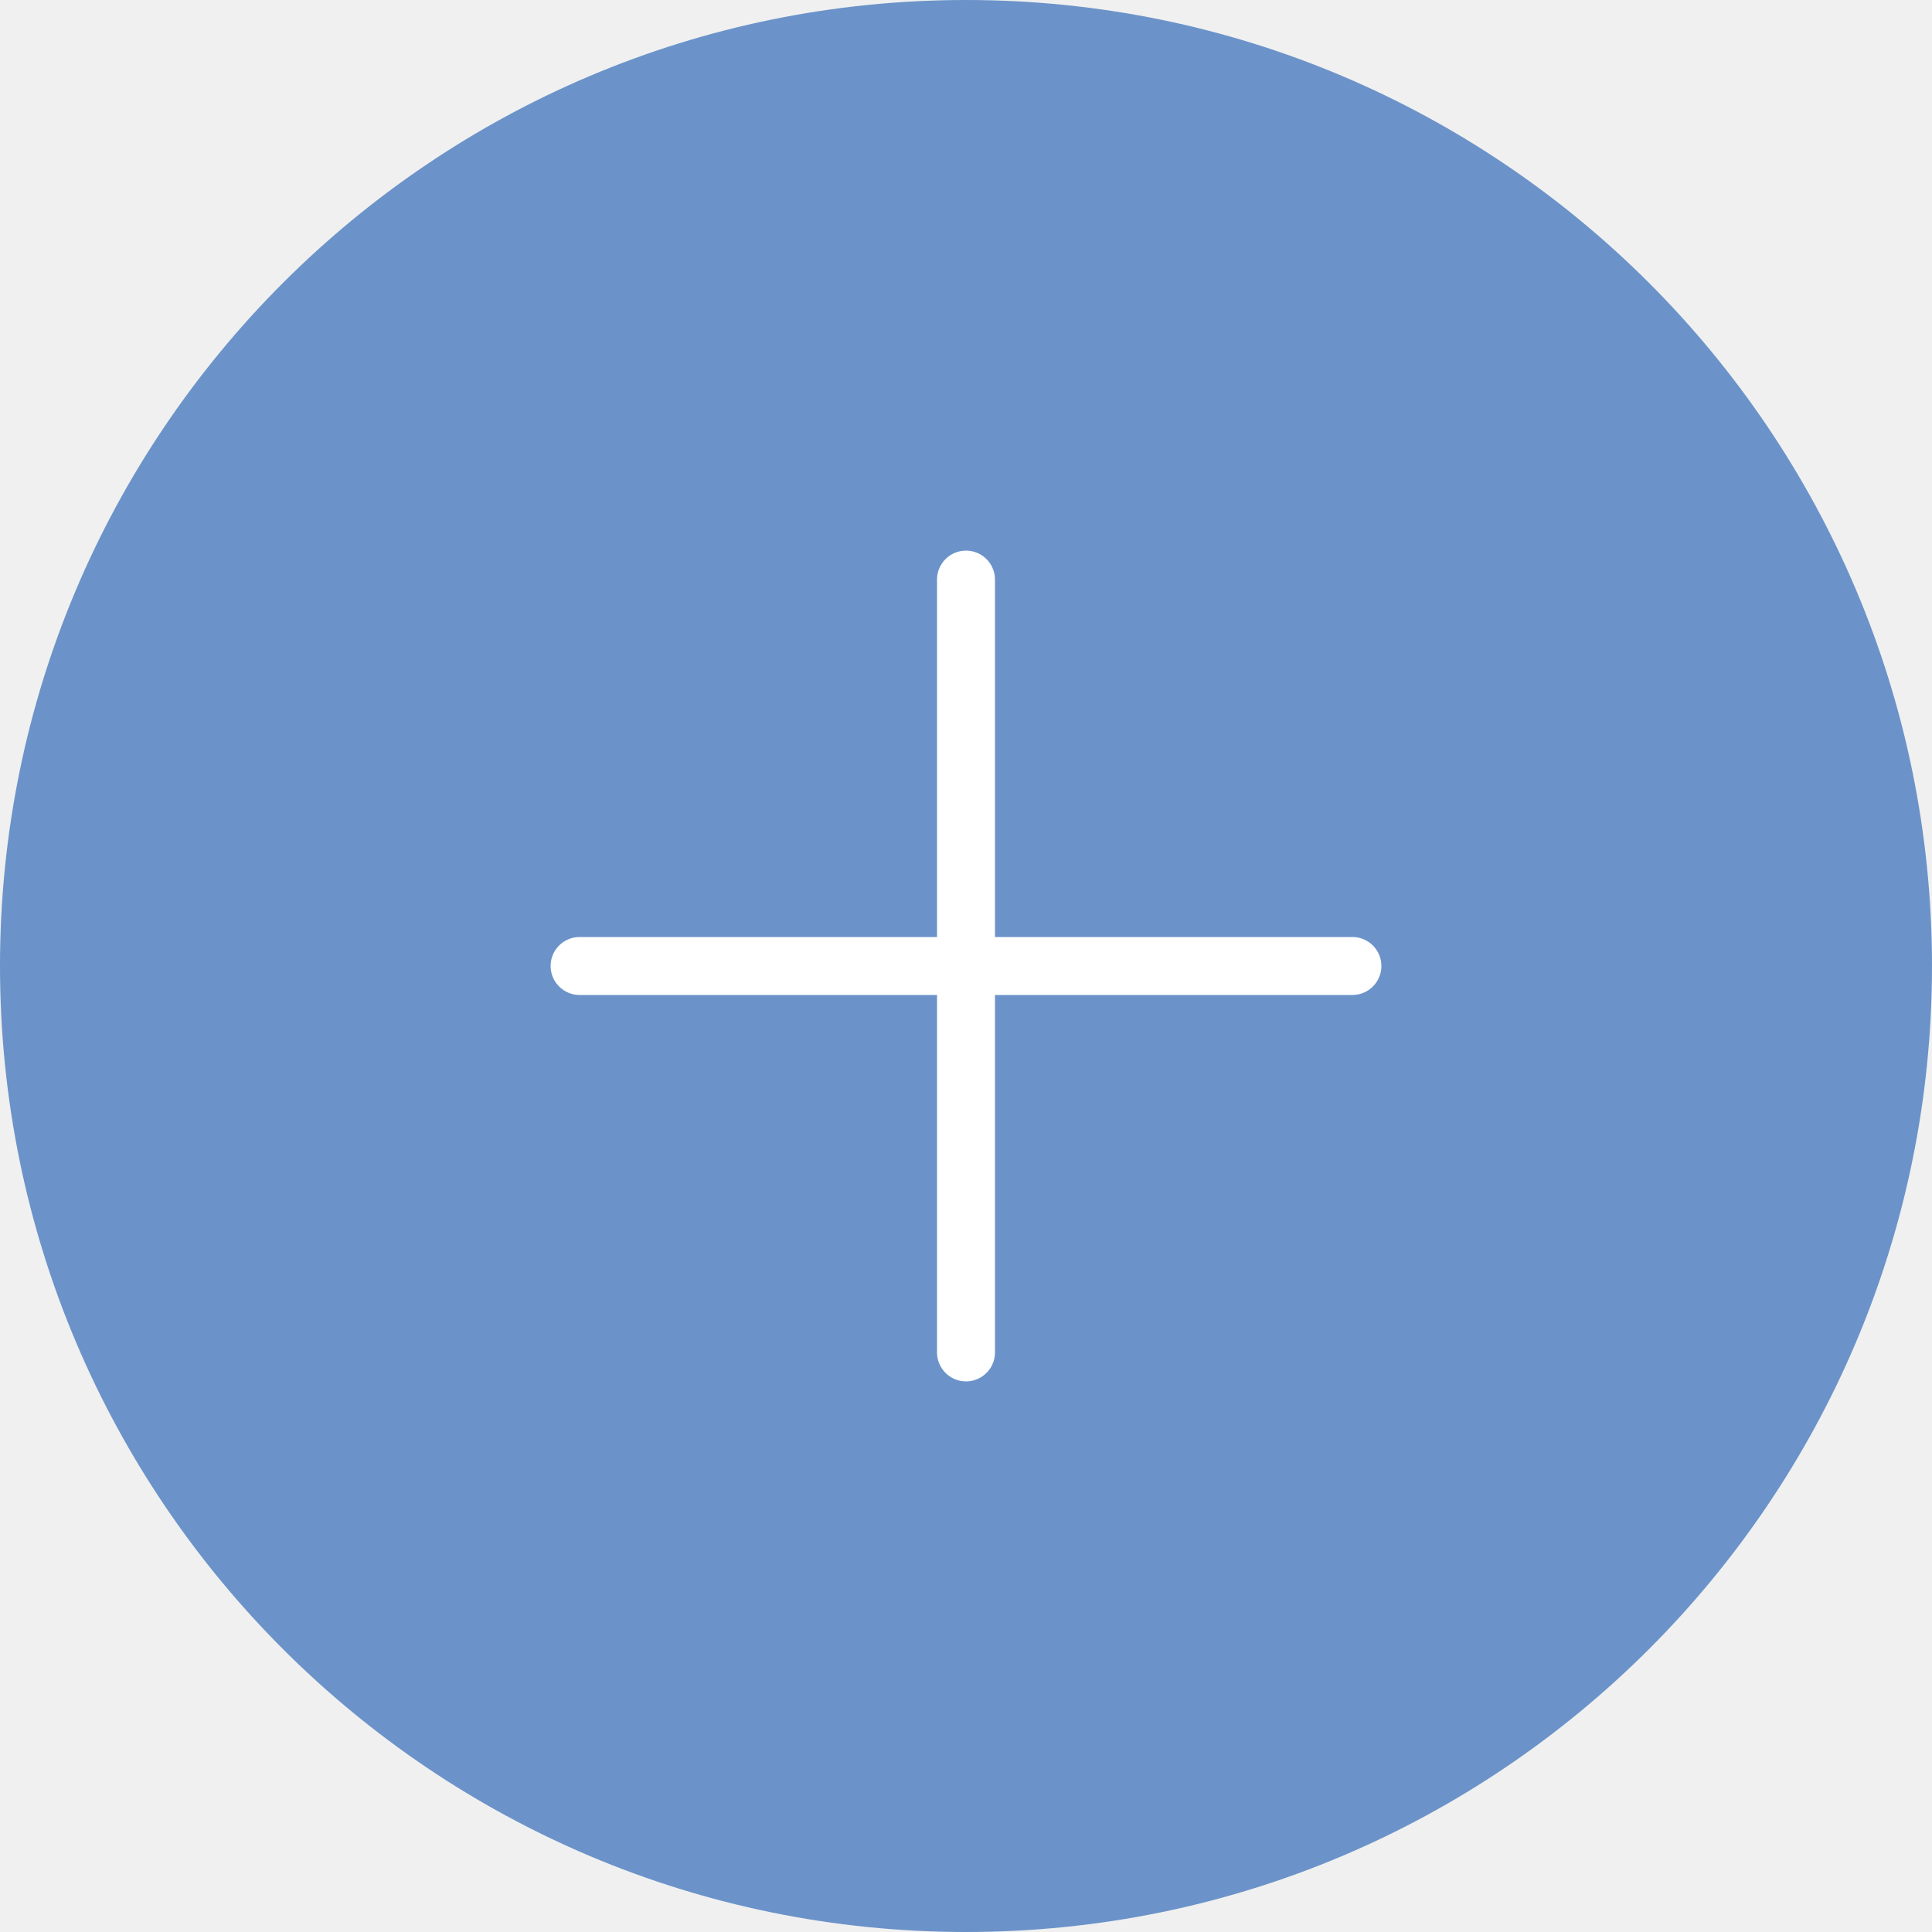
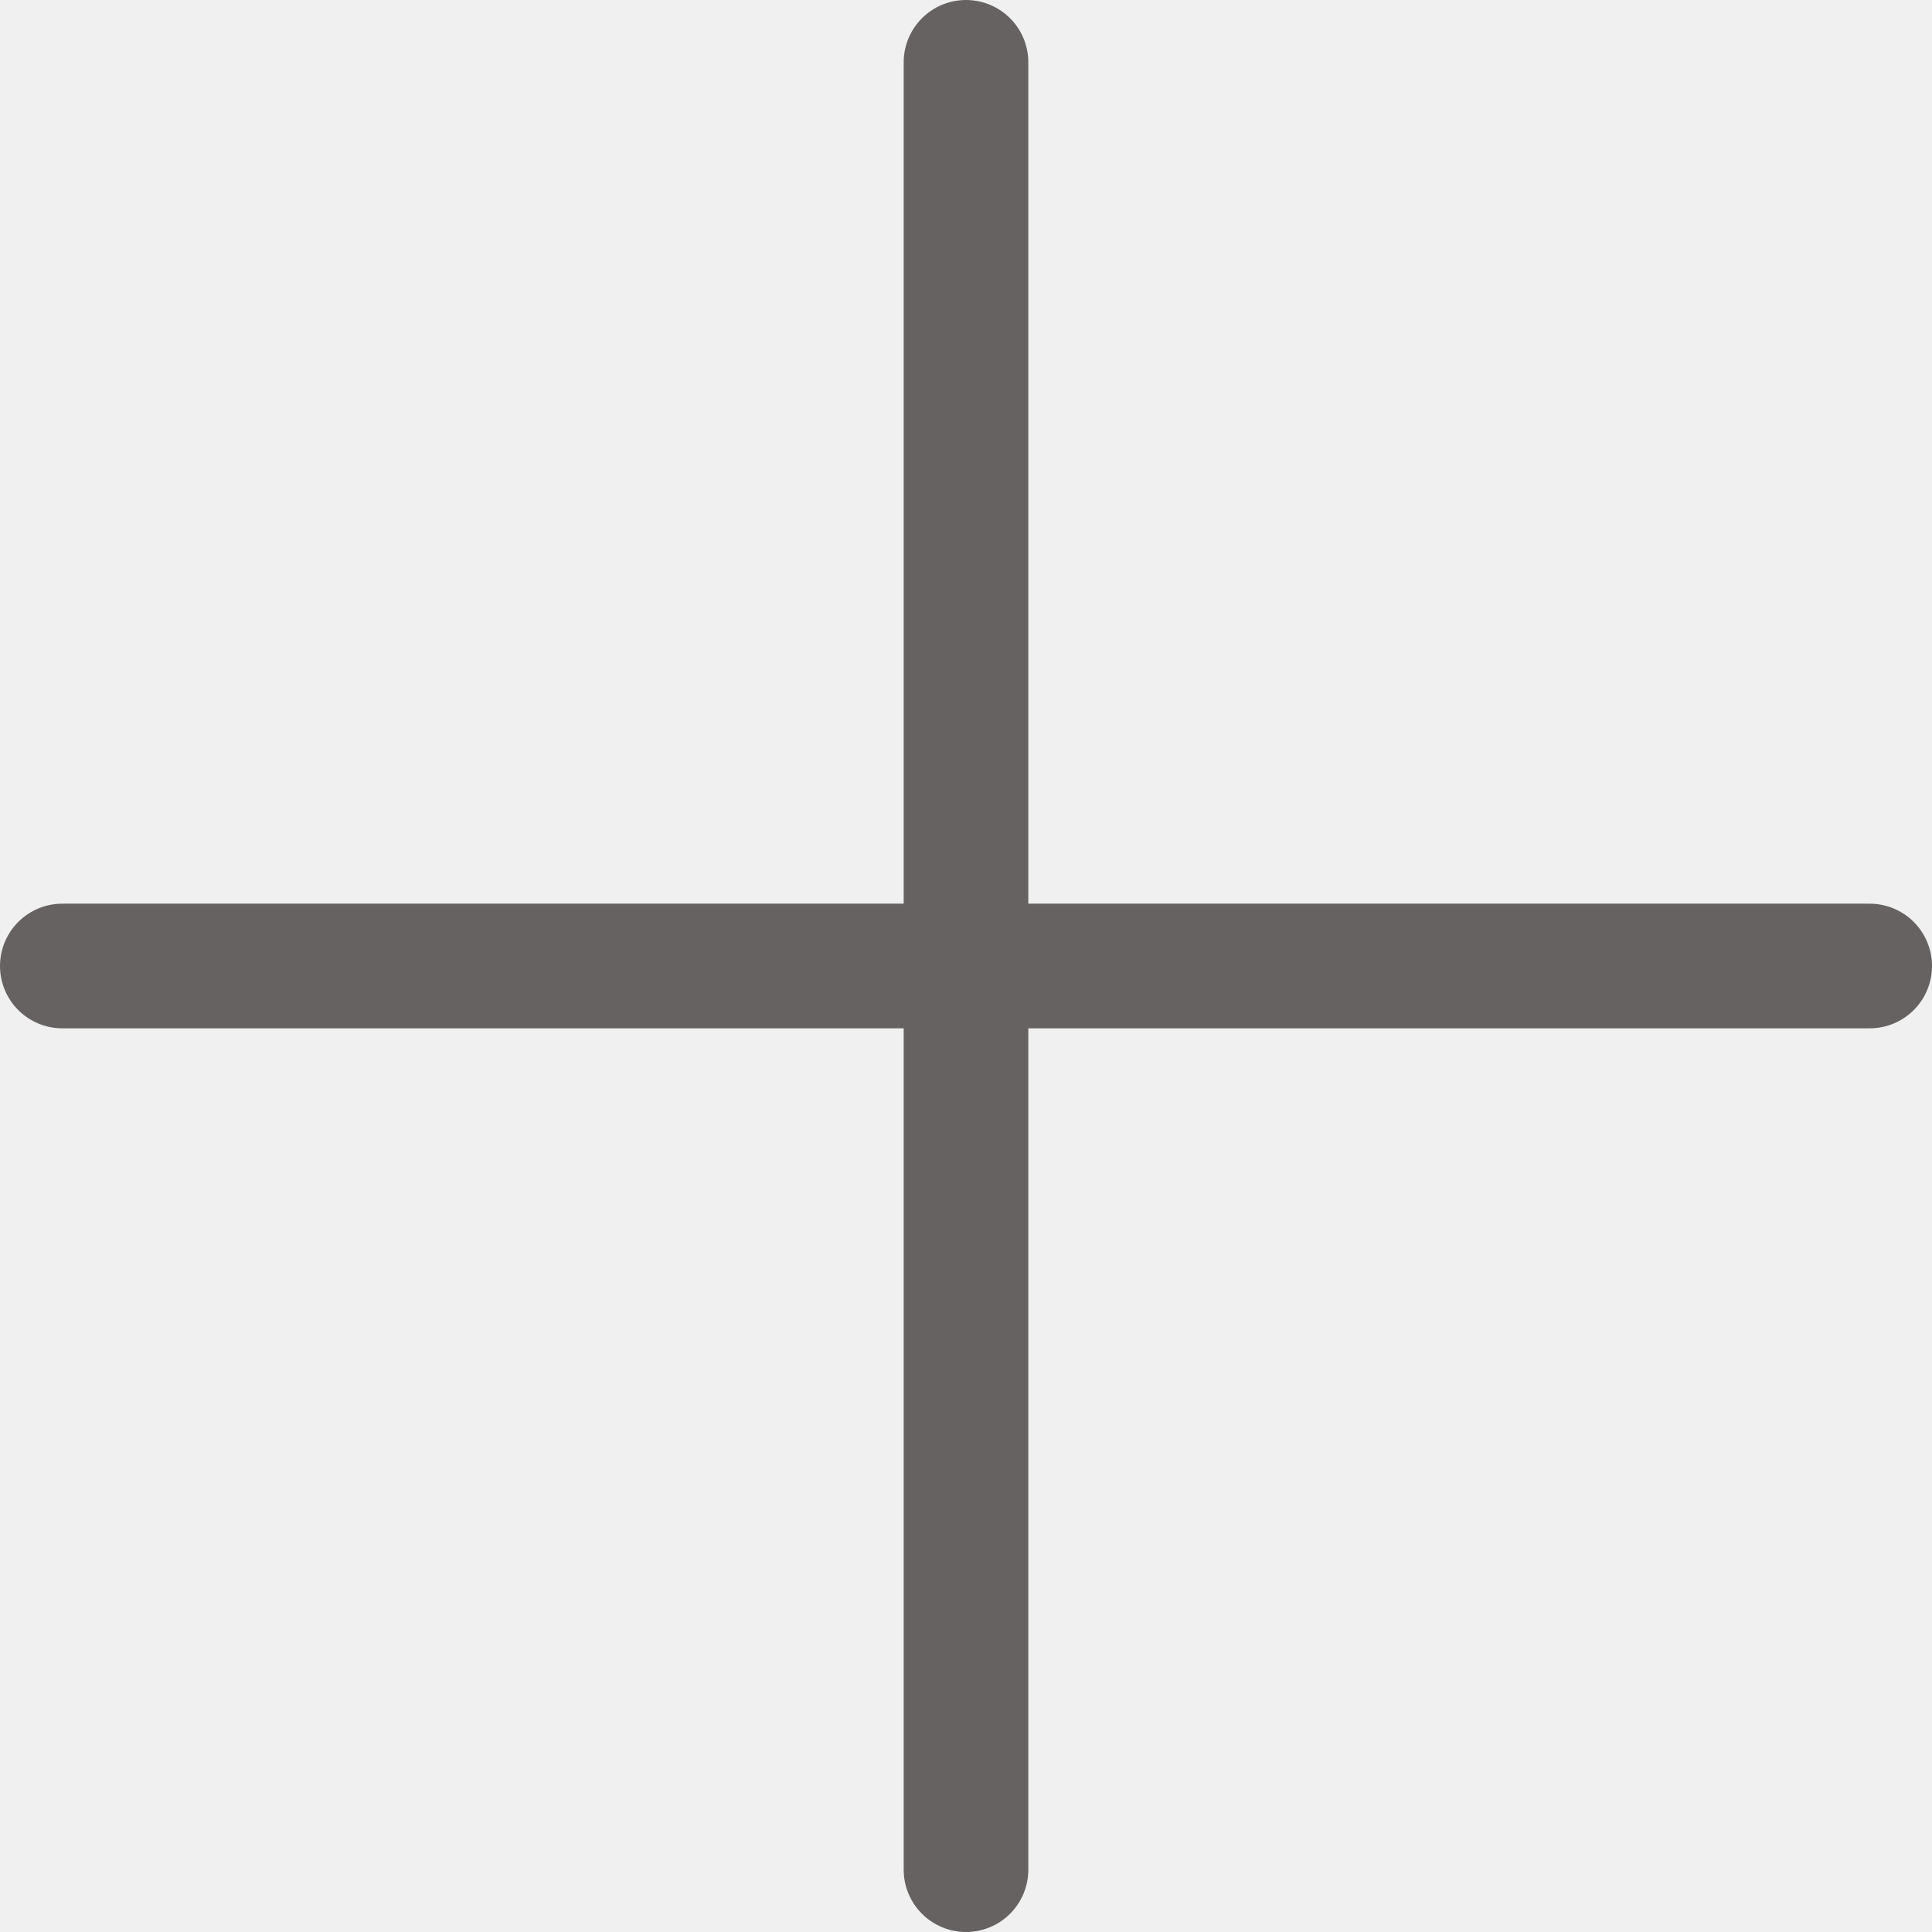
- <svg xmlns="http://www.w3.org/2000/svg" width="50" height="50" viewBox="0 0 50 50" fill="none">
-   <circle cx="25" cy="25" r="25" fill="#2A66B6" fill-opacity="0.67" />
-   <path d="M15 25H35M25 15V35V15Z" stroke="white" stroke-width="1.5" stroke-linecap="round" stroke-linejoin="round" />
+ <svg xmlns="http://www.w3.org/2000/svg" width="31" height="31" viewBox="0 0 31 31" fill="none">
+   <path d="M15.5 1V30M1 15.5H30" stroke="#666262" stroke-width="2" stroke-linecap="round" stroke-linejoin="round" />
</svg>
